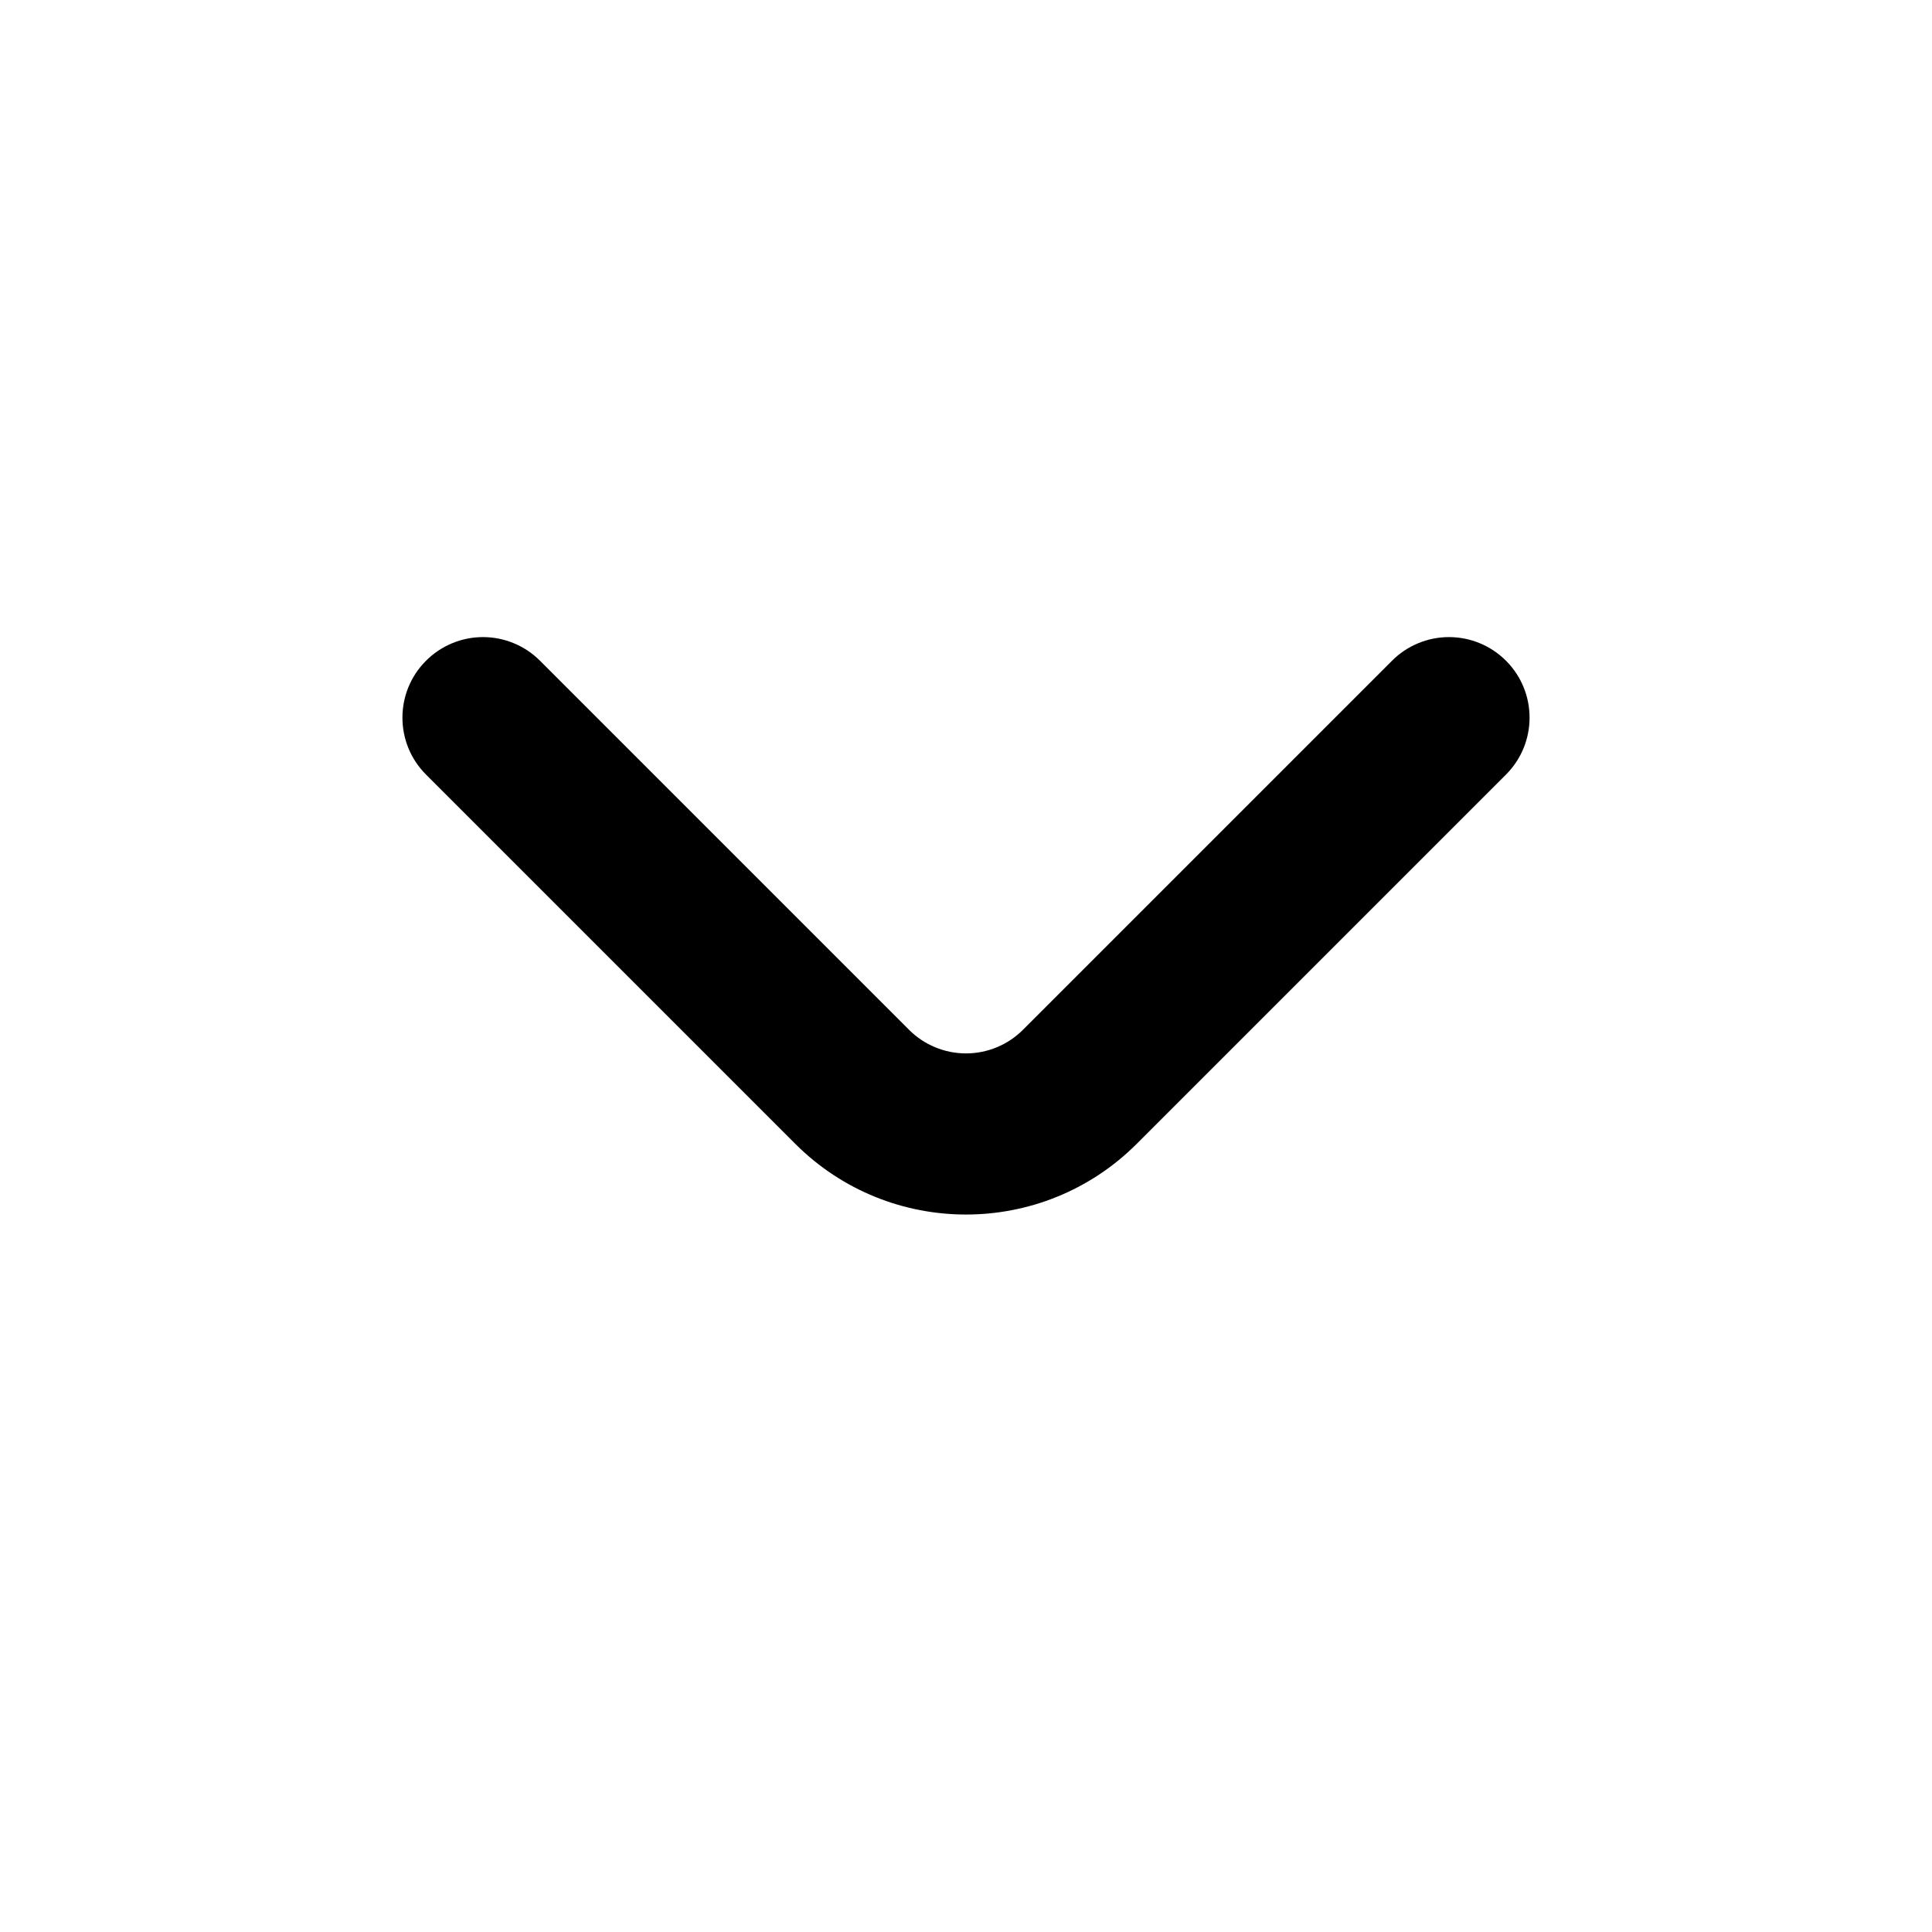
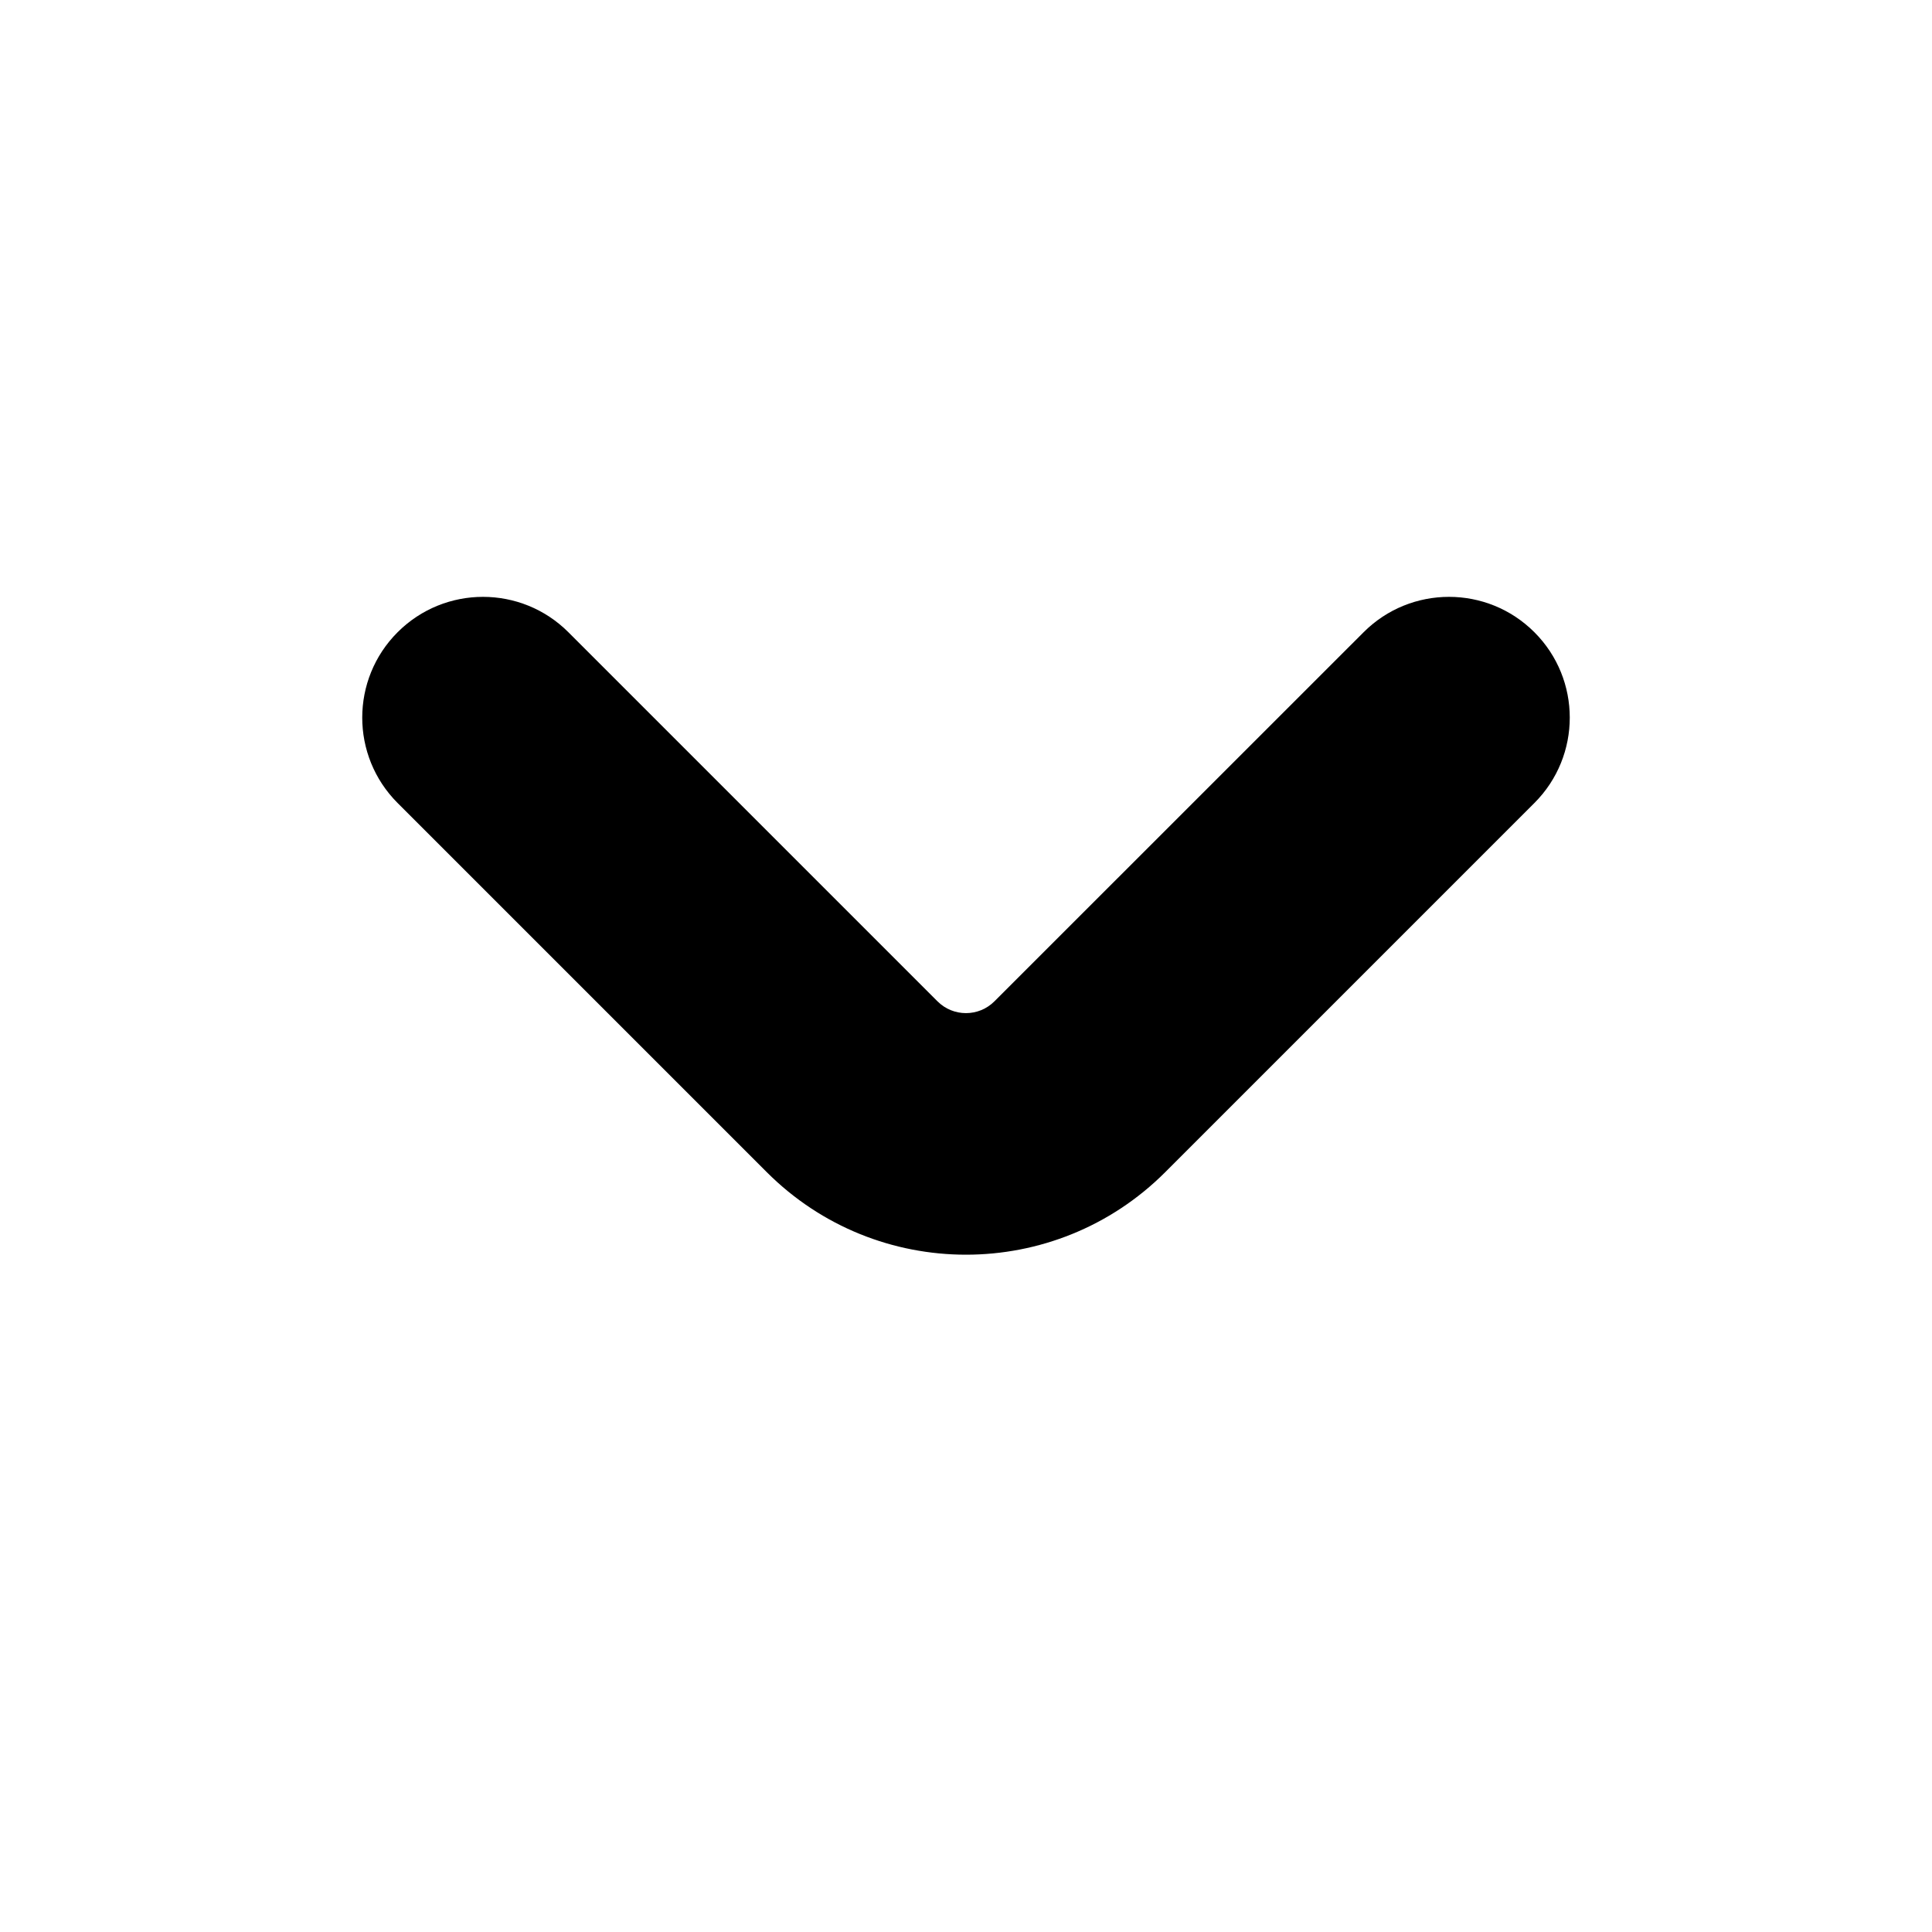
- <svg xmlns="http://www.w3.org/2000/svg" id="Outline" viewBox="0 0 24 24" width="512" height="512">
-   <path d="M18.71,8.21a1,1,0,0,0-1.42,0l-4.58,4.58a1,1,0,0,1-1.42,0L6.71,8.21a1,1,0,0,0-1.42,0,1,1,0,0,0,0,1.41l4.59,4.59a3,3,0,0,0,4.24,0l4.59-4.59A1,1,0,0,0,18.71,8.21Z" />
+ <svg xmlns="http://www.w3.org/2000/svg" id="Bold" viewBox="0 0 24 24" width="512" height="512">
+   <path d="M19.061,7.854a1.5,1.5,0,0,0-2.122,0l-4.586,4.585a.5.5,0,0,1-.707,0L7.061,7.854A1.5,1.5,0,0,0,4.939,9.975l4.586,4.586a3.5,3.5,0,0,0,4.95,0l4.586-4.586A1.5,1.5,0,0,0,19.061,7.854Z" />
</svg>
